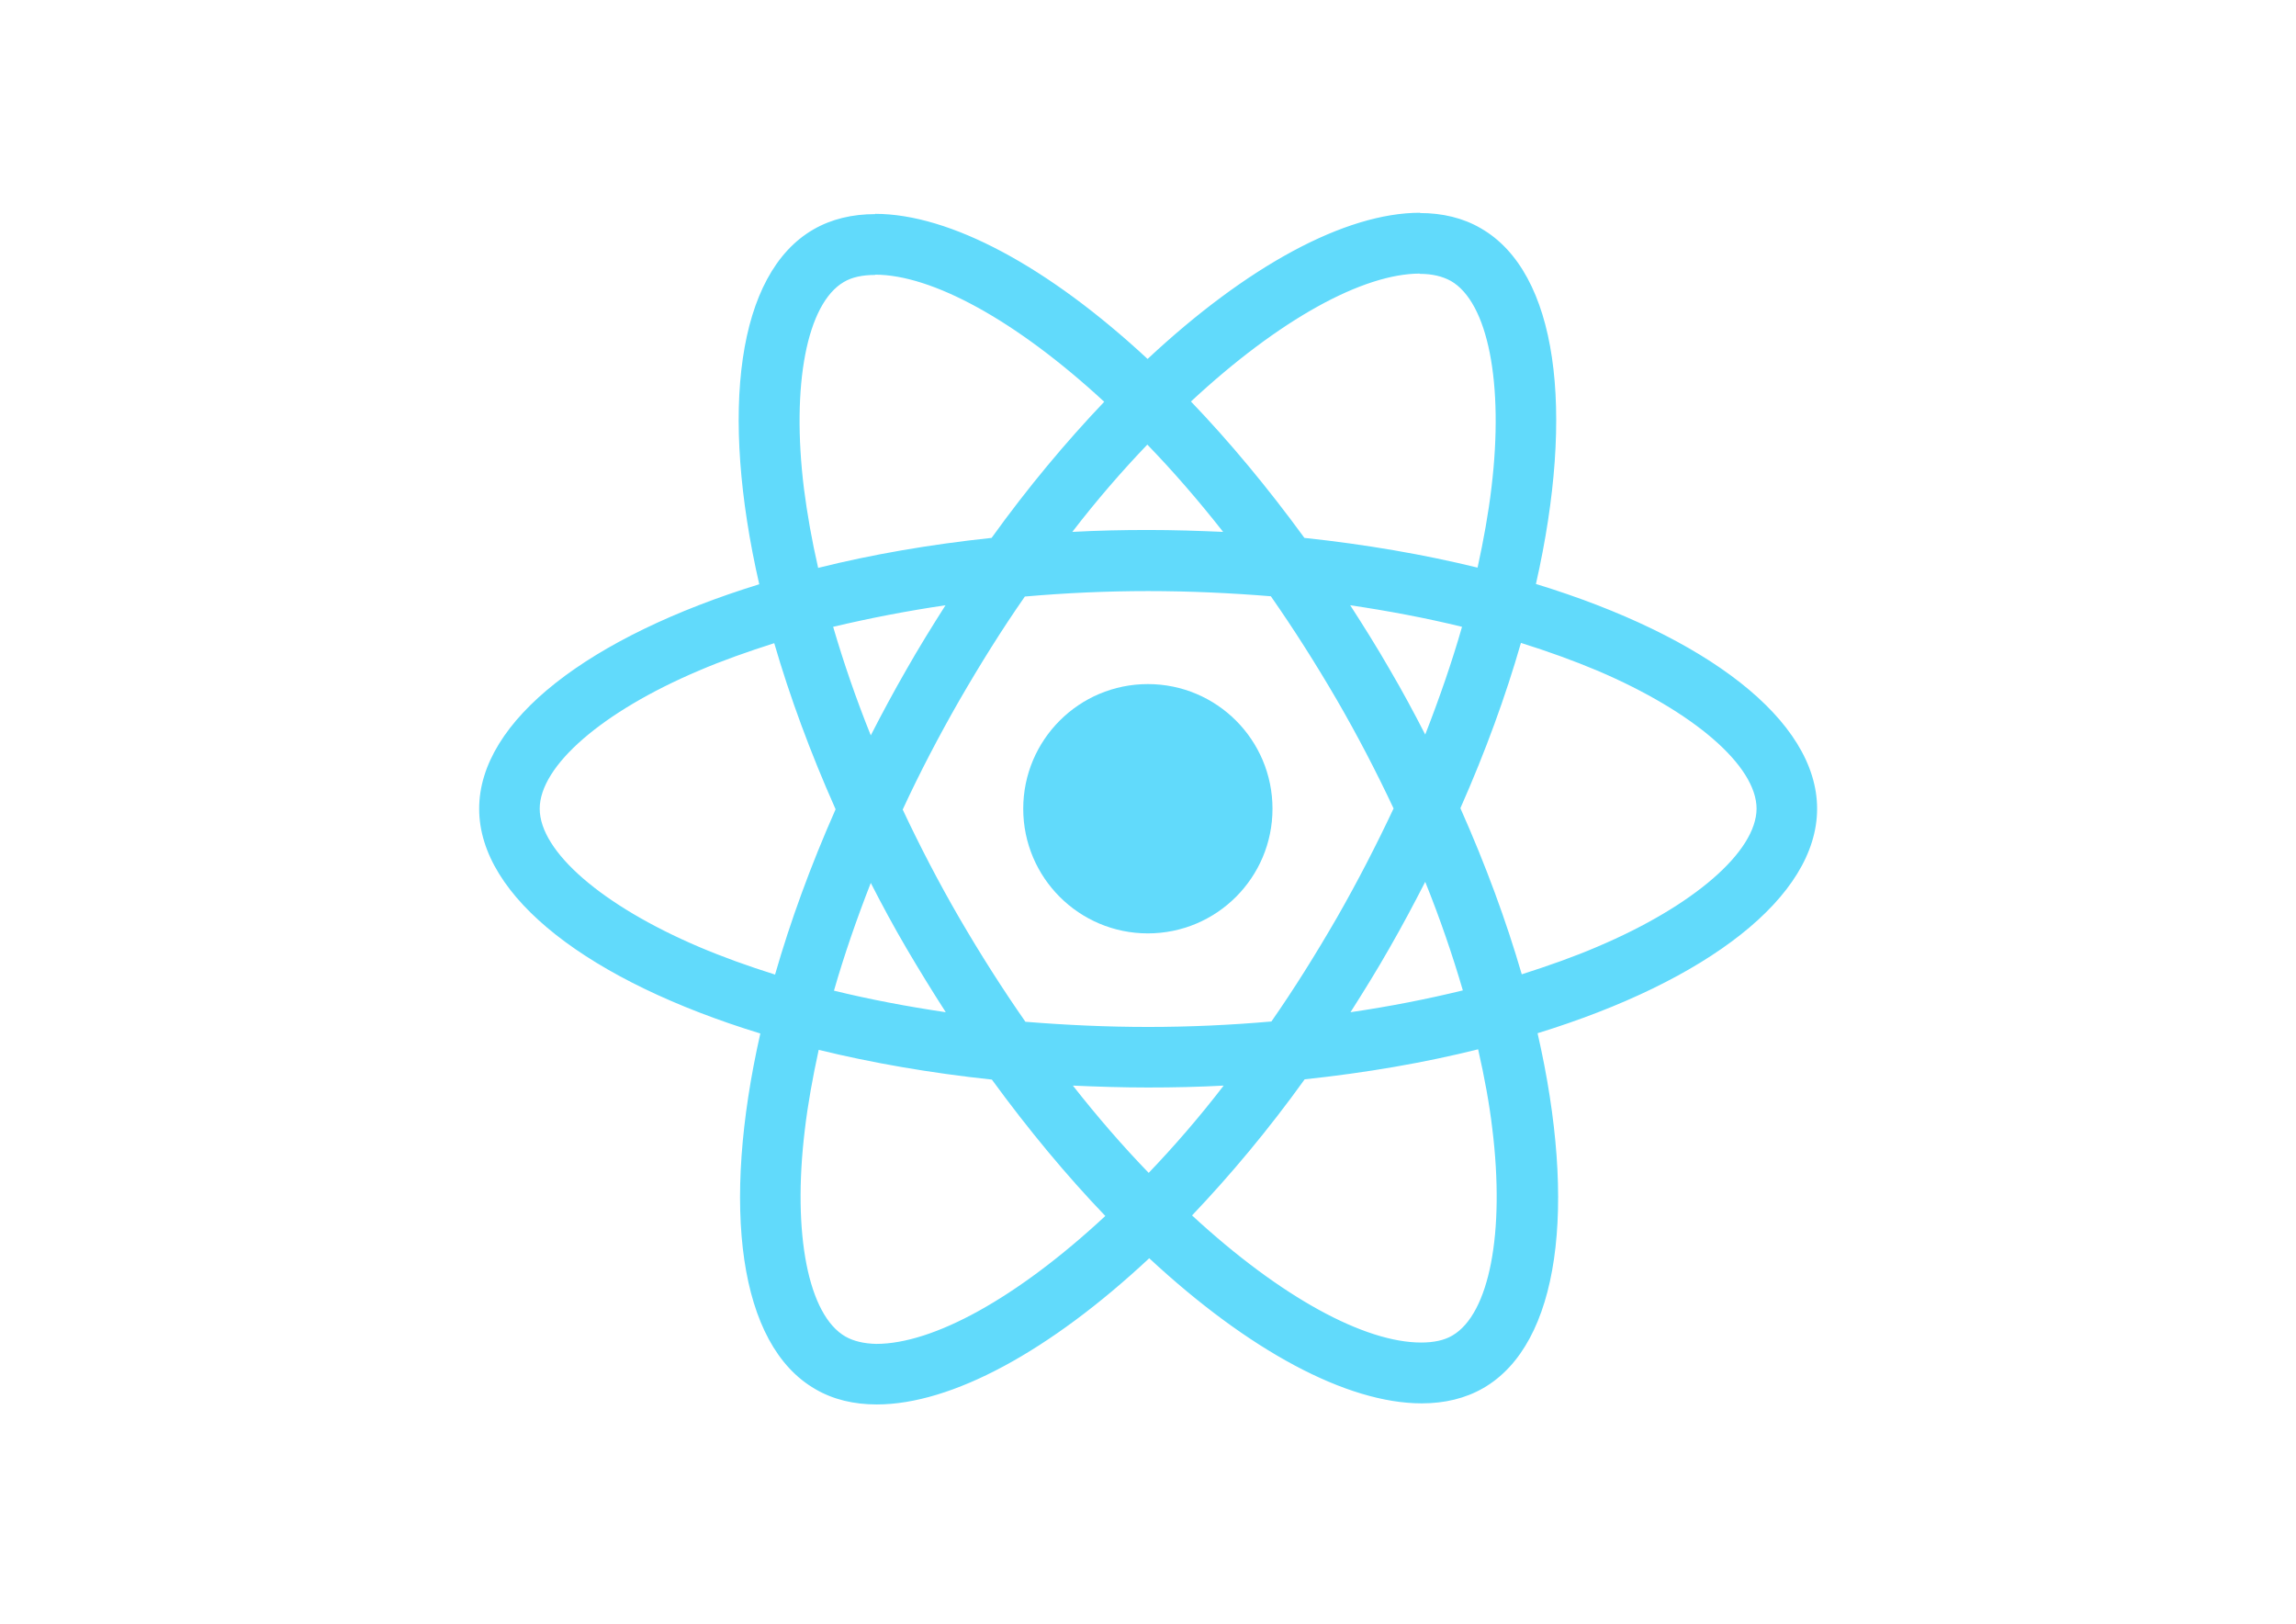
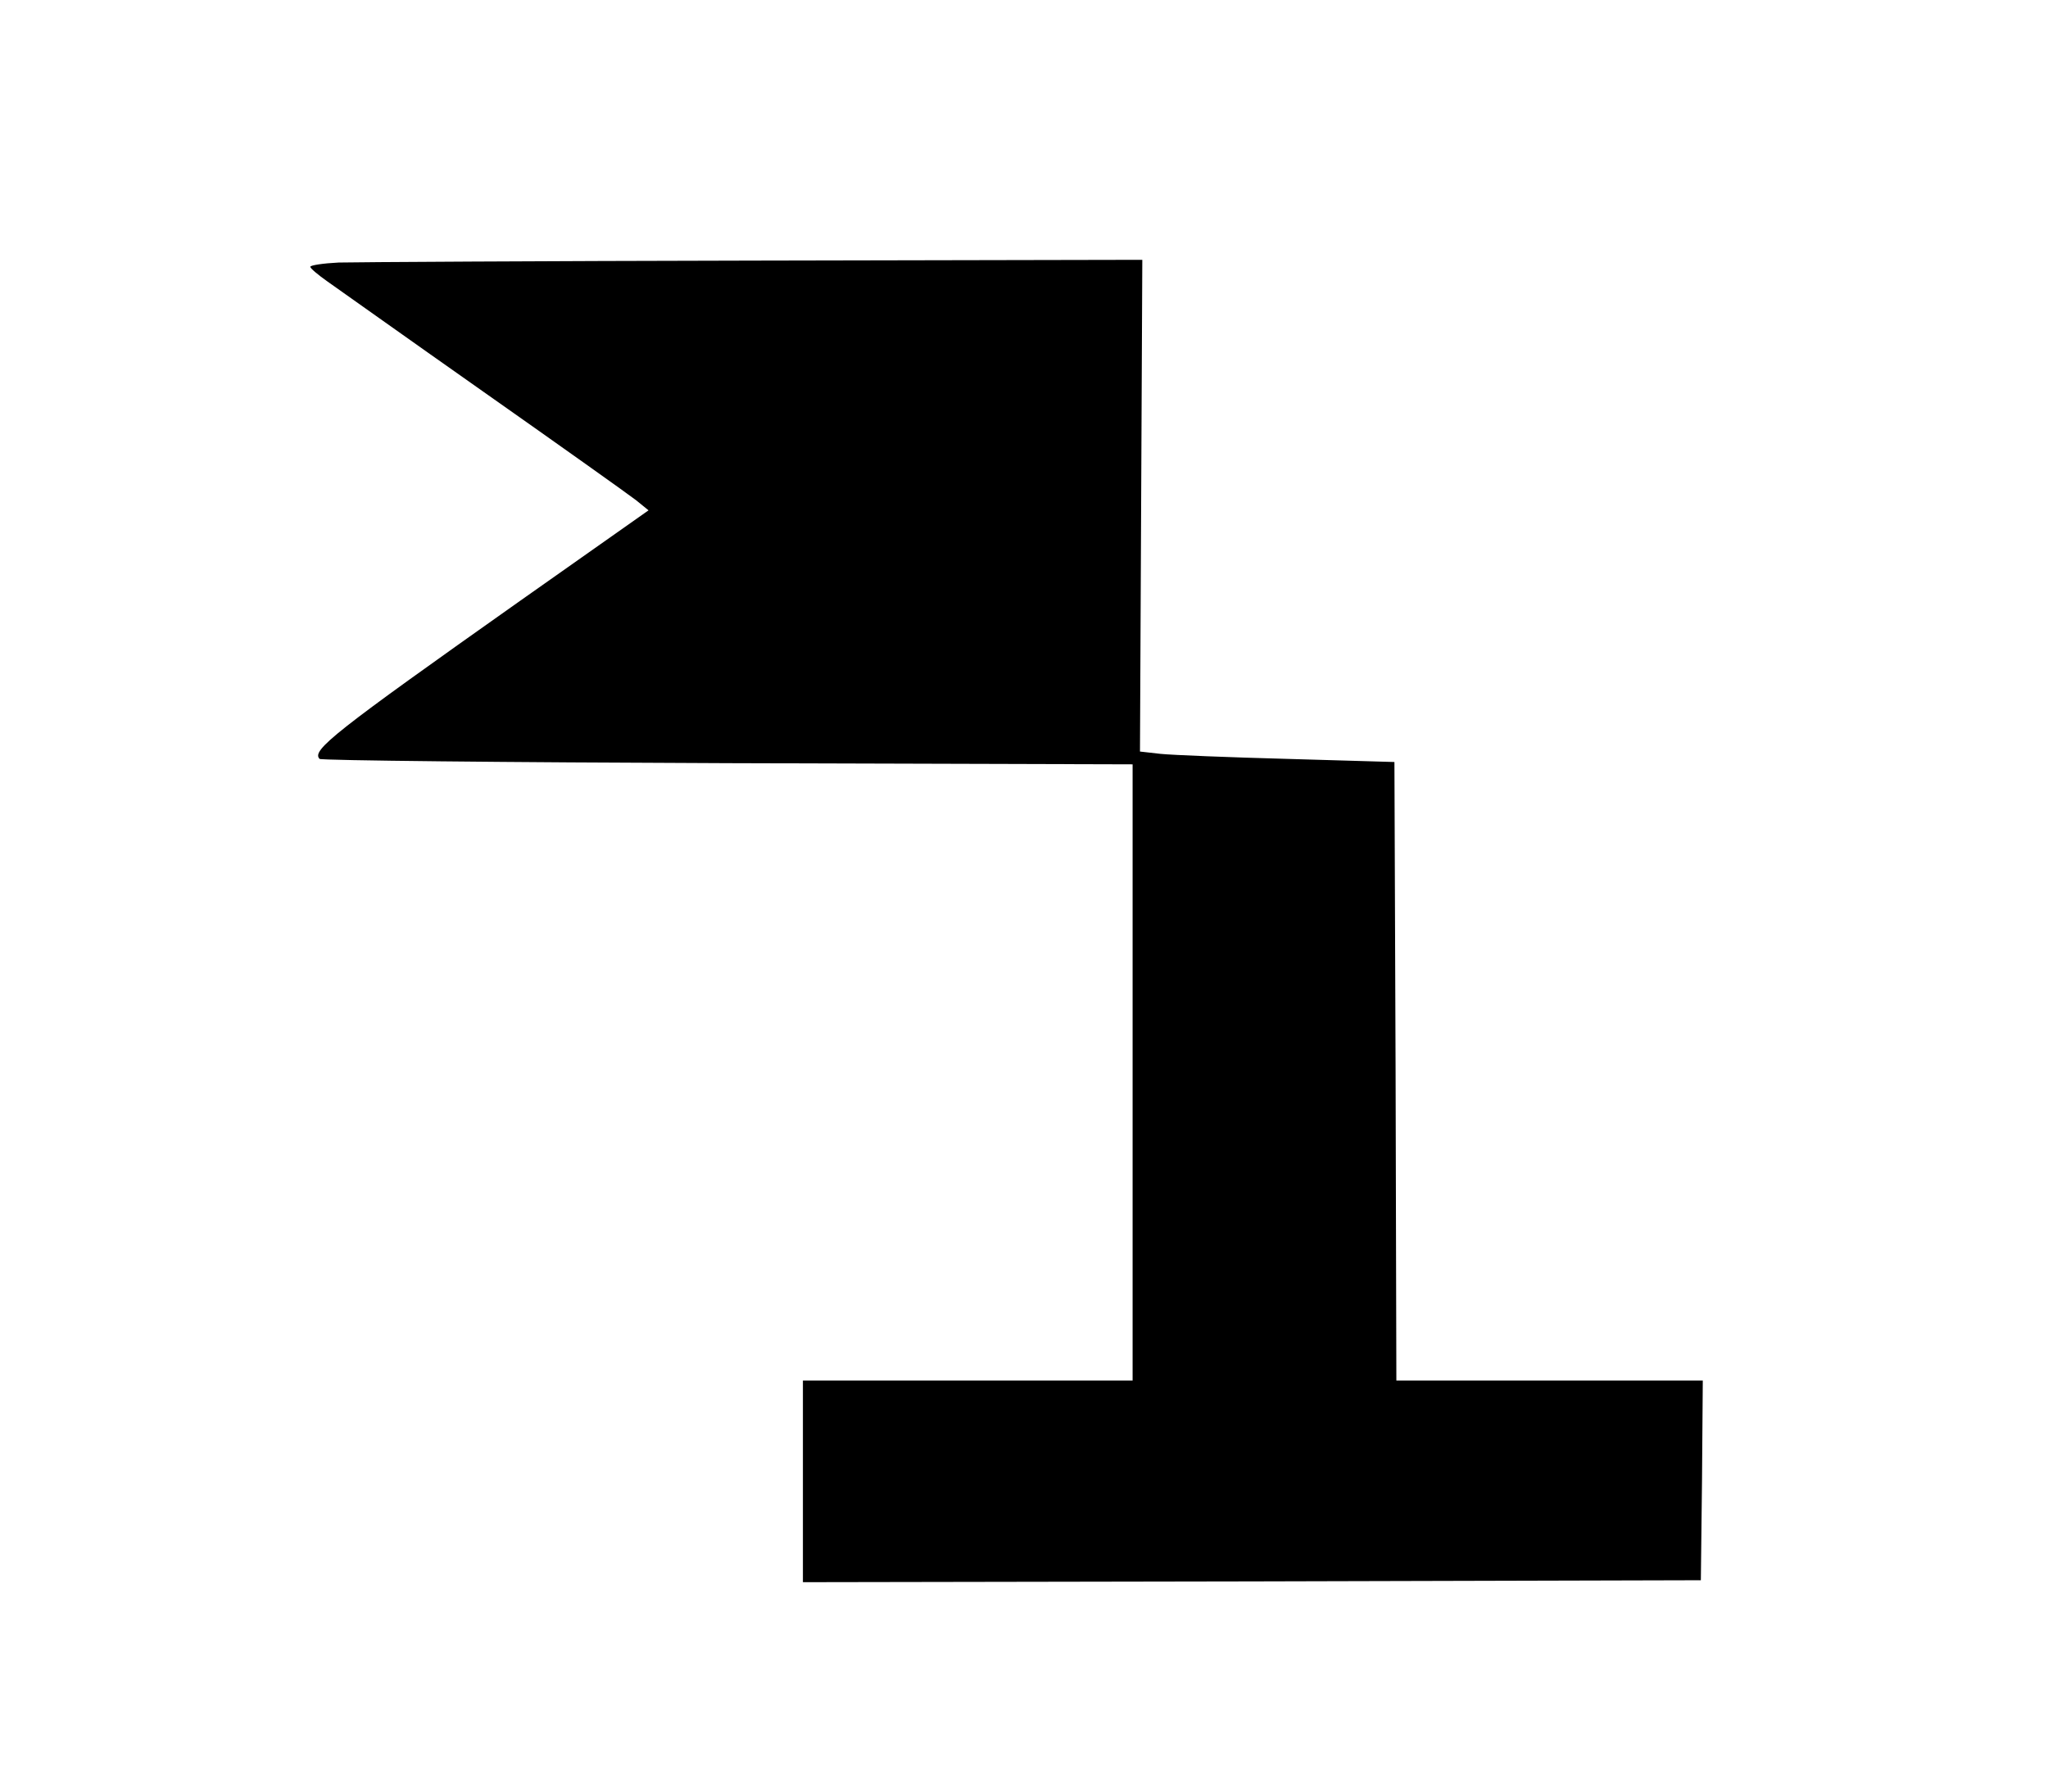
- <svg xmlns="http://www.w3.org/2000/svg" viewBox="0 0 841.9 595.3">
-   <g fill="#61DAFB">
-     <path d="M666.3 296.5c0-32.5-40.7-63.3-103.1-82.4 14.4-63.6 8-114.2-20.2-130.4-6.5-3.8-14.1-5.6-22.4-5.6v22.3c4.6 0 8.3.9 11.4 2.6 13.6 7.8 19.5 37.5 14.9 75.7-1.1 9.4-2.9 19.3-5.1 29.4-19.6-4.8-41-8.5-63.5-10.9-13.5-18.5-27.5-35.3-41.6-50 32.6-30.3 63.2-46.9 84-46.9V78c-27.5 0-63.5 19.6-99.9 53.6-36.4-33.8-72.4-53.2-99.9-53.2v22.3c20.7 0 51.4 16.5 84 46.6-14 14.7-28 31.4-41.3 49.9-22.6 2.4-44 6.1-63.6 11-2.3-10-4-19.7-5.2-29-4.7-38.2 1.1-67.9 14.6-75.8 3-1.8 6.9-2.6 11.5-2.6V78.5c-8.4 0-16 1.8-22.6 5.6-28.1 16.2-34.4 66.7-19.9 130.1-62.2 19.2-102.7 49.9-102.7 82.3 0 32.5 40.7 63.3 103.1 82.4-14.4 63.6-8 114.2 20.2 130.4 6.5 3.8 14.1 5.6 22.5 5.6 27.5 0 63.5-19.6 99.9-53.6 36.4 33.8 72.4 53.2 99.9 53.2 8.4 0 16-1.8 22.6-5.6 28.1-16.2 34.4-66.7 19.9-130.1 62-19.1 102.5-49.9 102.5-82.3zm-130.2-66.7c-3.7 12.9-8.3 26.2-13.5 39.5-4.1-8-8.4-16-13.1-24-4.6-8-9.5-15.8-14.4-23.4 14.2 2.1 27.9 4.7 41 7.9zm-45.8 106.5c-7.8 13.5-15.8 26.3-24.1 38.2-14.9 1.3-30 2-45.2 2-15.1 0-30.2-.7-45-1.9-8.3-11.9-16.4-24.6-24.2-38-7.6-13.1-14.5-26.4-20.8-39.8 6.2-13.4 13.2-26.8 20.7-39.9 7.8-13.5 15.8-26.3 24.1-38.2 14.9-1.3 30-2 45.2-2 15.1 0 30.2.7 45 1.9 8.3 11.9 16.4 24.6 24.2 38 7.6 13.1 14.5 26.4 20.8 39.8-6.3 13.4-13.2 26.8-20.7 39.9zm32.3-13c5.4 13.4 10 26.8 13.8 39.8-13.1 3.2-26.9 5.9-41.2 8 4.9-7.7 9.8-15.6 14.4-23.7 4.6-8 8.9-16.1 13-24.1zM421.2 430c-9.3-9.6-18.6-20.3-27.8-32 9 .4 18.2.7 27.5.7 9.4 0 18.7-.2 27.8-.7-9 11.7-18.3 22.4-27.5 32zm-74.4-58.9c-14.2-2.1-27.9-4.7-41-7.9 3.7-12.9 8.3-26.2 13.5-39.5 4.1 8 8.4 16 13.1 24 4.7 8 9.5 15.8 14.4 23.4zM420.7 163c9.3 9.6 18.6 20.3 27.8 32-9-.4-18.2-.7-27.5-.7-9.4 0-18.7.2-27.8.7 9-11.7 18.3-22.4 27.5-32zm-74 58.9c-4.9 7.7-9.8 15.6-14.4 23.7-4.6 8-8.9 16-13 24-5.4-13.4-10-26.8-13.8-39.8 13.1-3.1 26.9-5.8 41.2-7.9zm-90.5 125.2c-35.4-15.1-58.3-34.9-58.3-50.6 0-15.7 22.9-35.6 58.3-50.6 8.6-3.7 18-7 27.7-10.1 5.7 19.6 13.2 40 22.5 60.9-9.2 20.8-16.6 41.1-22.2 60.6-9.9-3.1-19.3-6.5-28-10.2zM310 490c-13.6-7.8-19.5-37.5-14.9-75.7 1.1-9.4 2.9-19.3 5.1-29.4 19.6 4.8 41 8.5 63.5 10.9 13.5 18.5 27.5 35.3 41.6 50-32.6 30.3-63.2 46.9-84 46.9-4.5-.1-8.3-1-11.3-2.7zm237.2-76.2c4.7 38.2-1.1 67.9-14.6 75.8-3 1.8-6.9 2.6-11.5 2.6-20.7 0-51.4-16.5-84-46.6 14-14.7 28-31.4 41.3-49.9 22.6-2.4 44-6.1 63.6-11 2.3 10.1 4.1 19.8 5.2 29.1zm38.5-66.7c-8.6 3.7-18 7-27.7 10.1-5.7-19.6-13.2-40-22.5-60.9 9.2-20.8 16.6-41.1 22.2-60.6 9.9 3.1 19.3 6.5 28.1 10.2 35.4 15.1 58.3 34.9 58.3 50.6-.1 15.7-23 35.6-58.4 50.6zM320.8 78.4z" />
-     <circle cx="420.9" cy="296.5" r="45.7" />
-     <path d="M520.5 78.1z" />
+ <svg xmlns="http://www.w3.org/2000/svg" version="1.0" width="528pt" height="462pt" viewBox="0 0 528 462" preserveAspectRatio="xMidYMid meet">
+   <g transform="translate(0,462) scale(0.1,-0.1)" fill="#000000" stroke="none">
+     <path d="M873 3943 c-40 -2 -73 -7 -73 -11 0 -4 19 -20 43 -37 23 -16 204 -145 403 -285 199 -140 376 -266 394 -280 l32 -26 -332 -234 c-478 -338 -538 -385 -516 -407 4 -4 478 -9 1052 -11 l1044 -3 0 -794 0 -795 -425 0 -425 0 0 -260 0 -260 1158 2 1157 3 3 258 2 257 -395 0 -395 0 -2 797 -3 798 -275 8 c-151 4 -299 10 -328 13 l-53 6 3 634 3 634 -1000 -2 c-550 -1 -1033 -4 -1072 -5z" />
  </g>
</svg>
